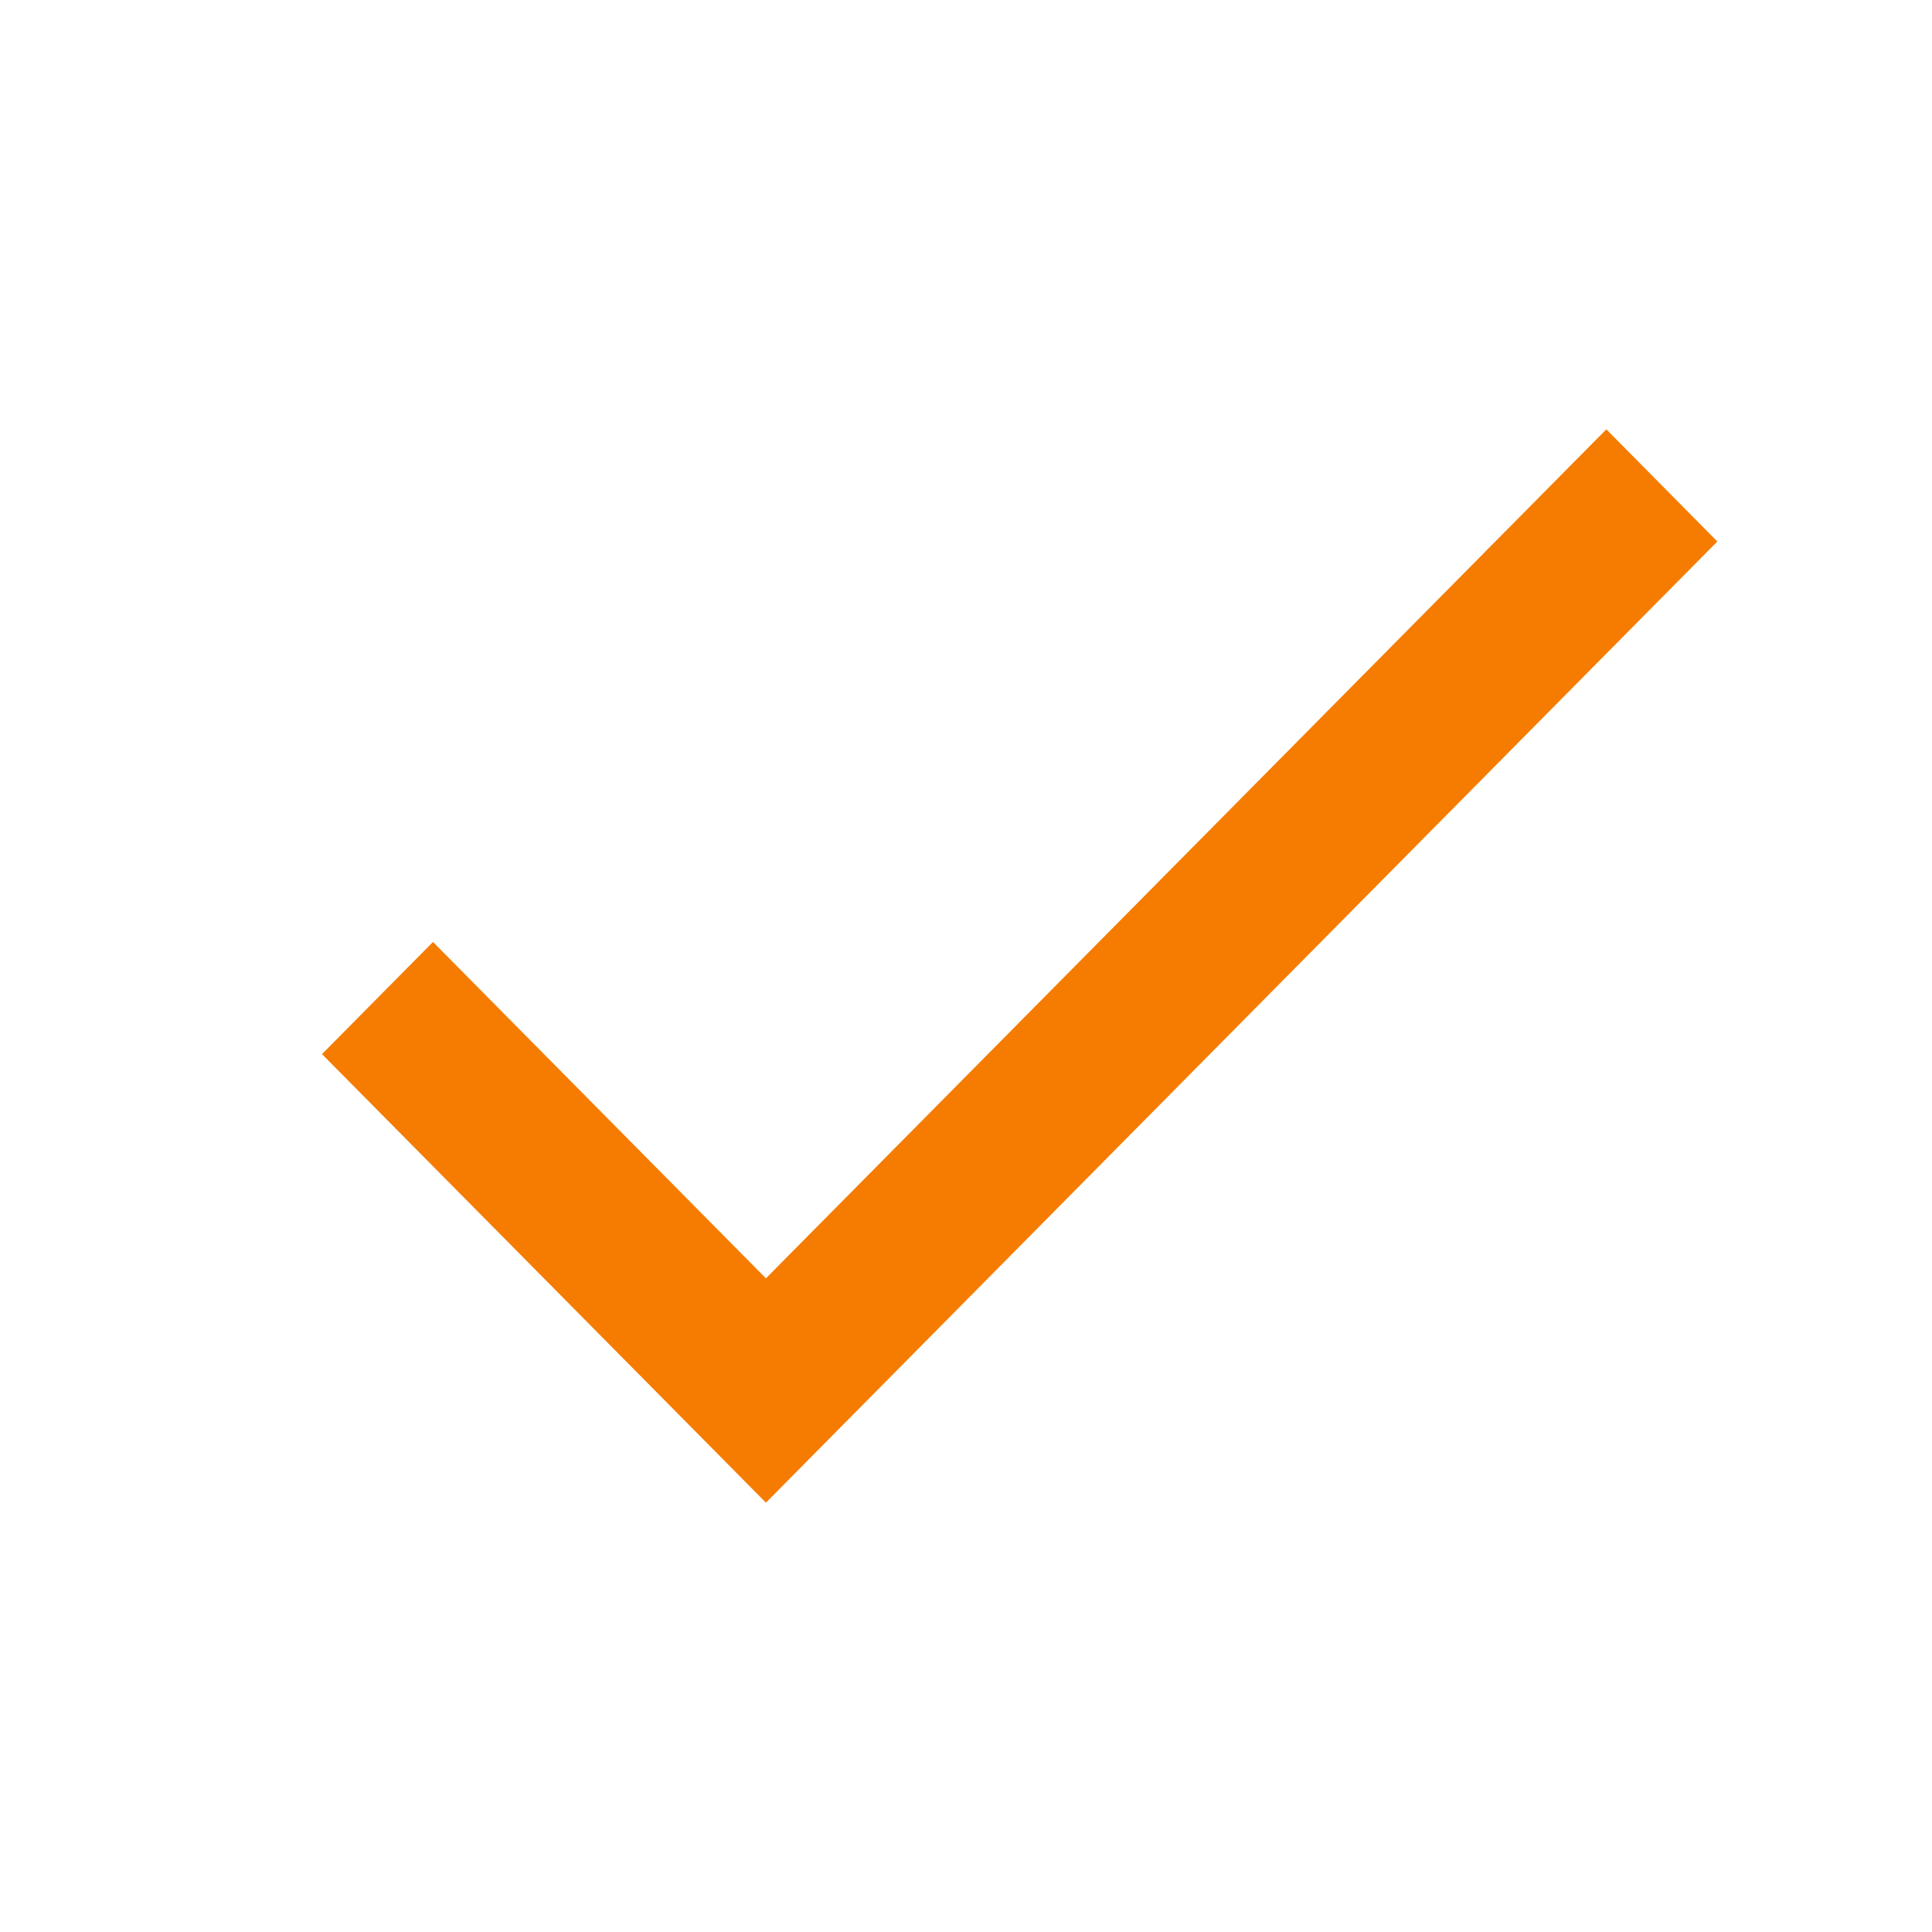
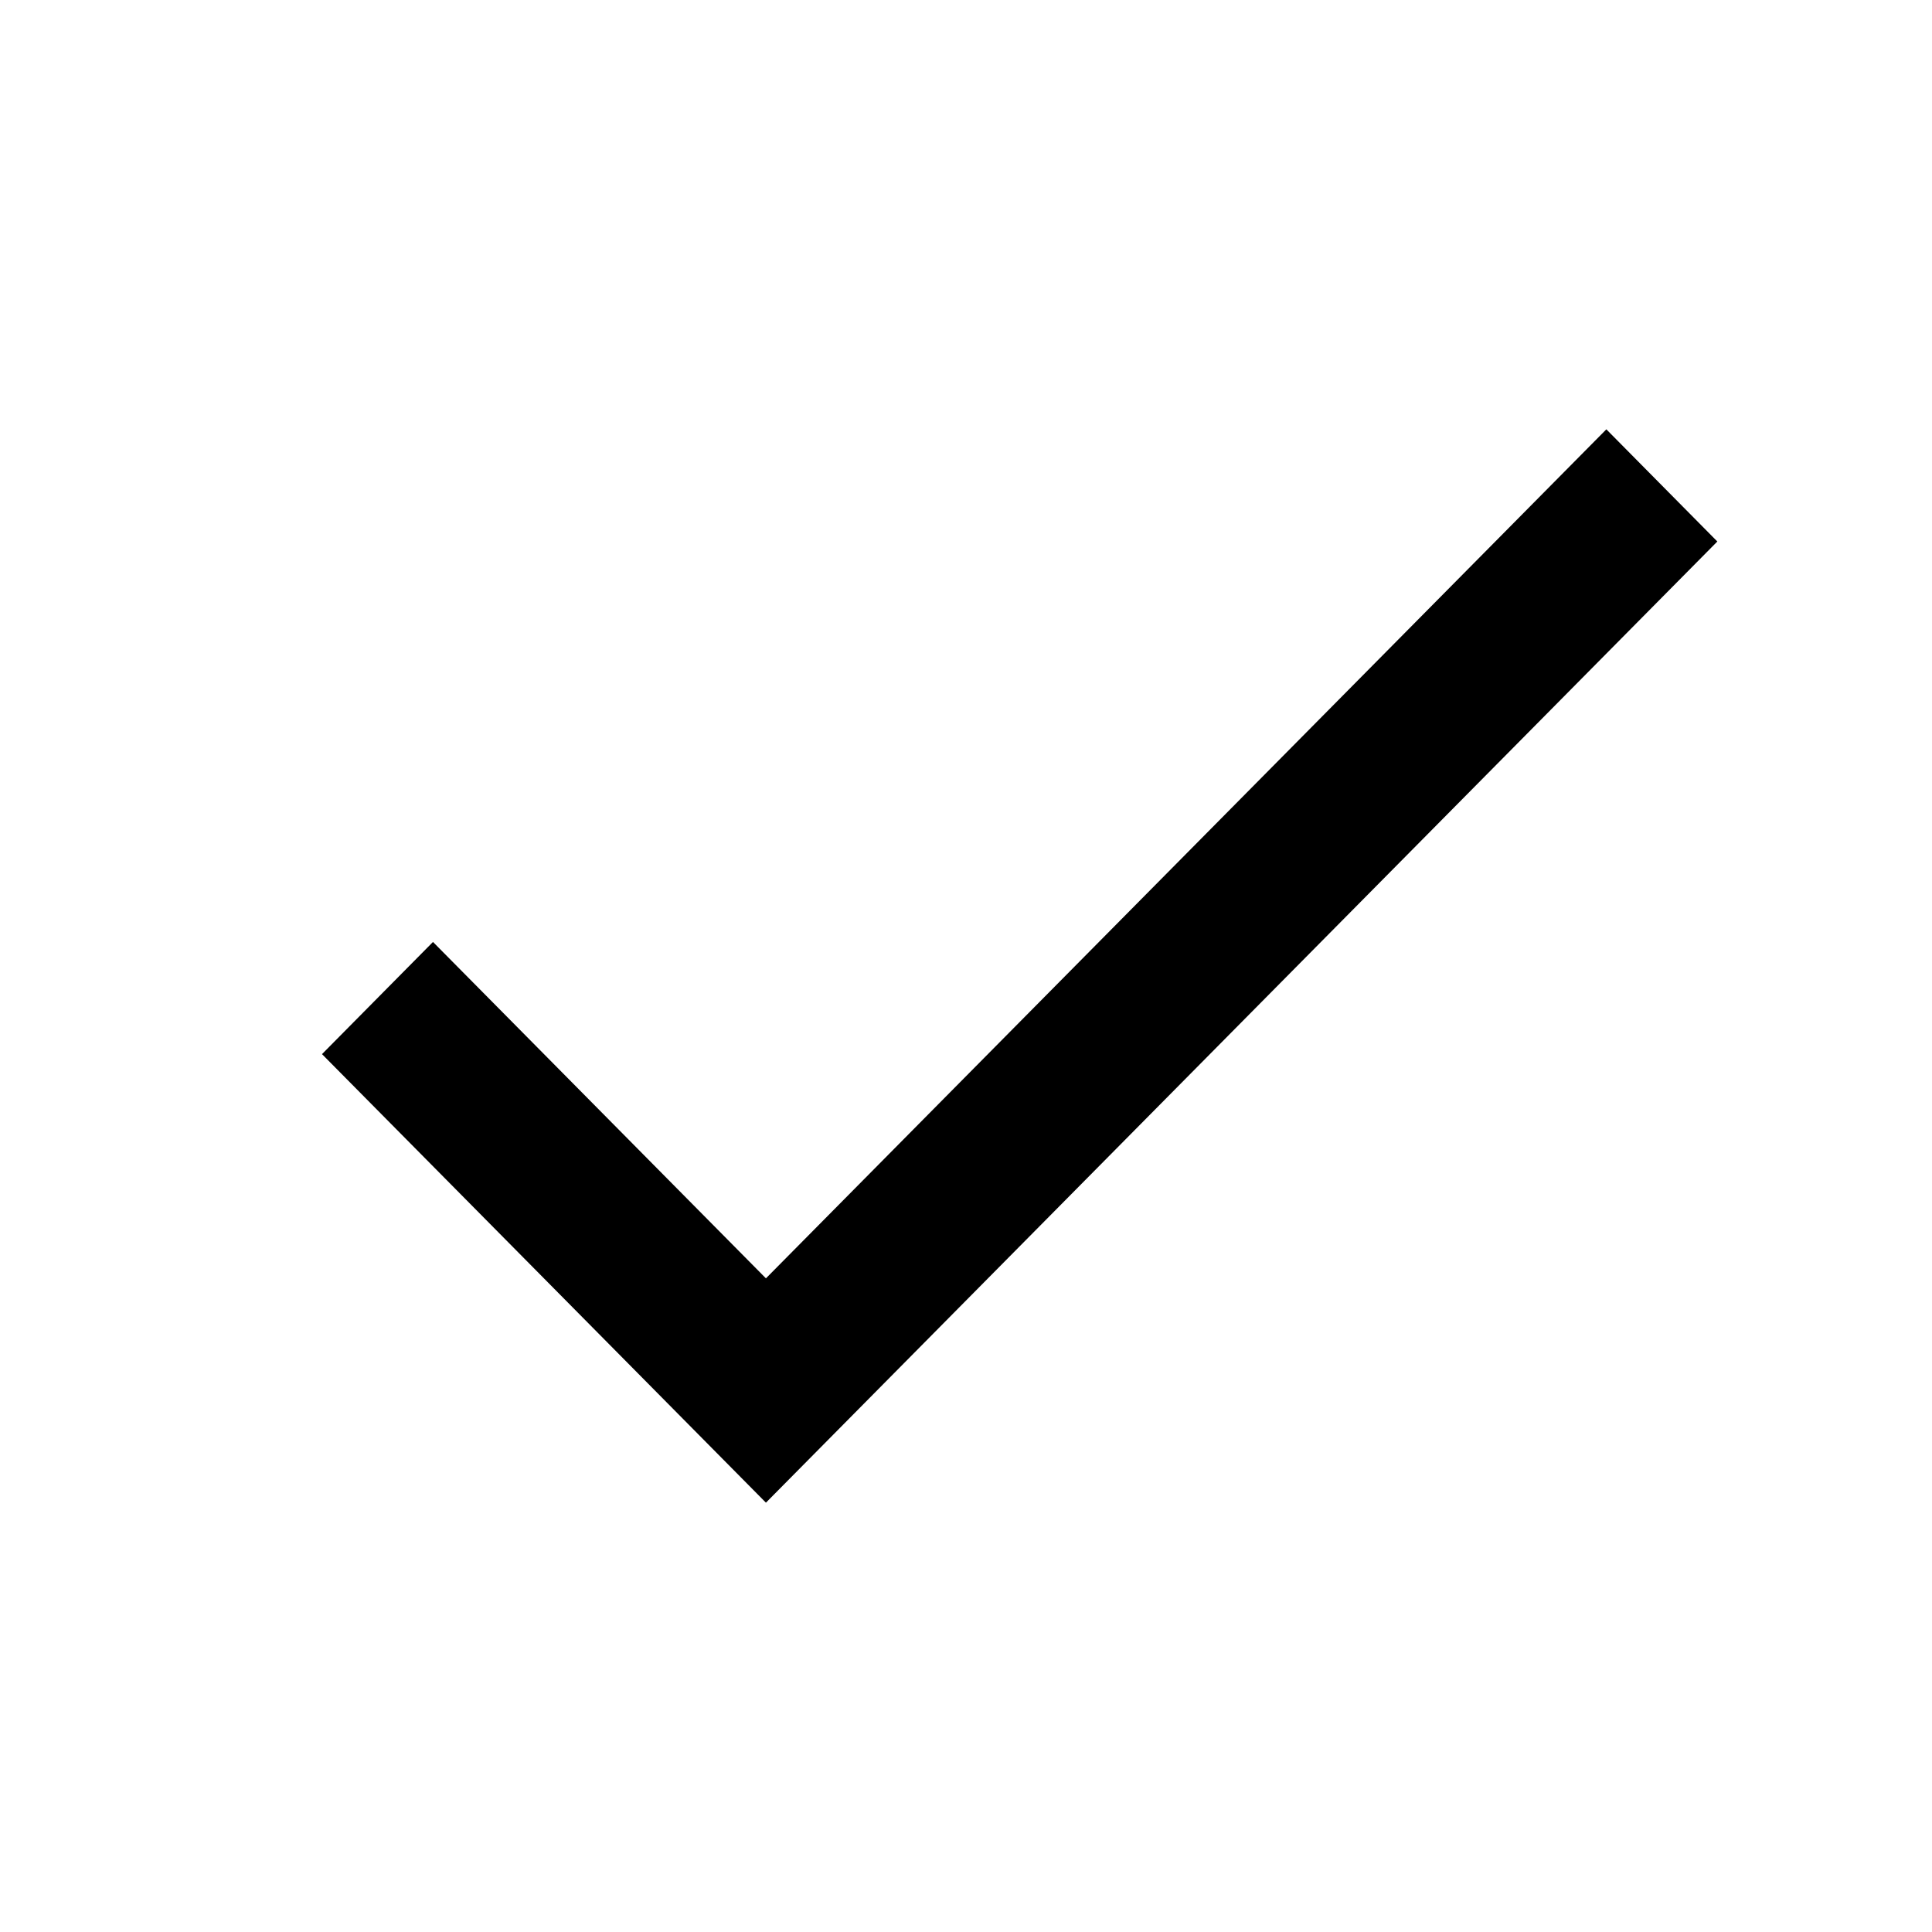
<svg xmlns="http://www.w3.org/2000/svg" viewBox="0 0 18 18" version="1.1">
  <g id="18px-/-matched" stroke="none" stroke-width="1" fill="none" fill-rule="evenodd">
    <rect id="Rectangle" x="0" y="0" width="18" height="18" />
-     <polygon id="Shape" fill="#F57C00" fill-rule="nonzero" points="7.136 11.91 4.034 8.776 3 9.821 7.136 14 16 5.045 14.966 4" />
+     <polygon id="Shape" fill="currentColor" fill-rule="nonzero" points="7.136 11.91 4.034 8.776 3 9.821 7.136 14 16 5.045 14.966 4" />
  </g>
</svg>
